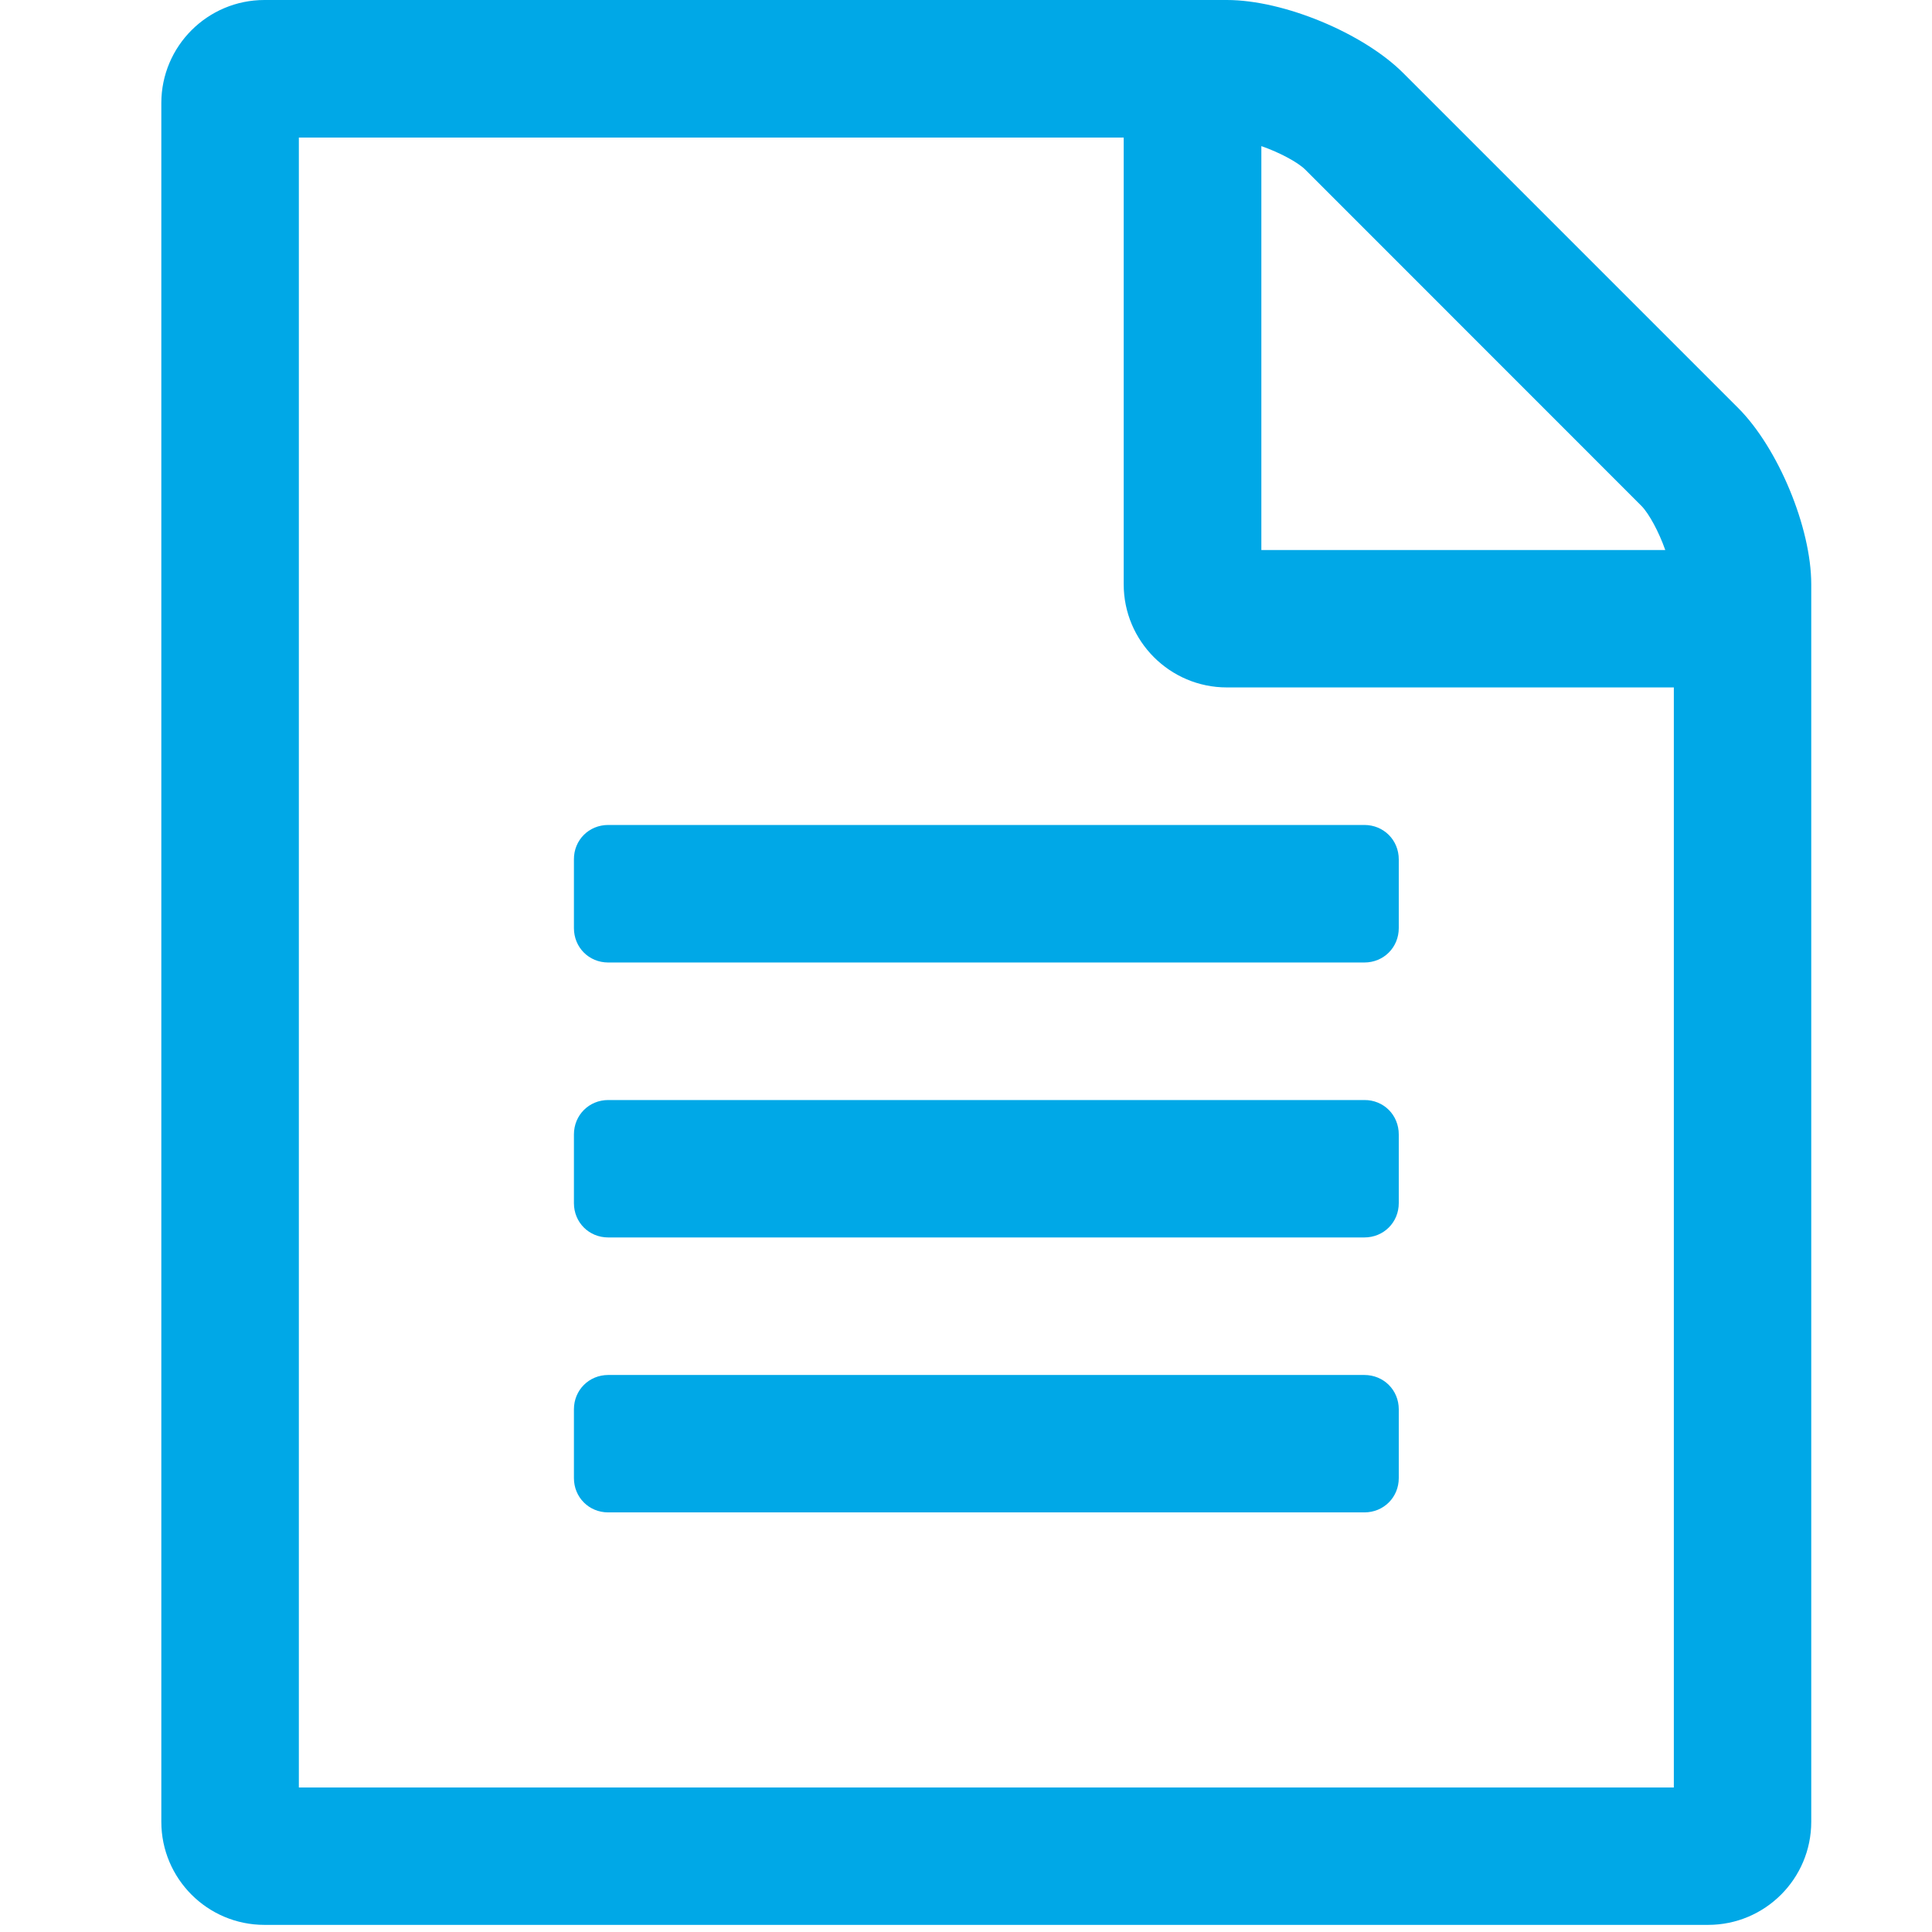
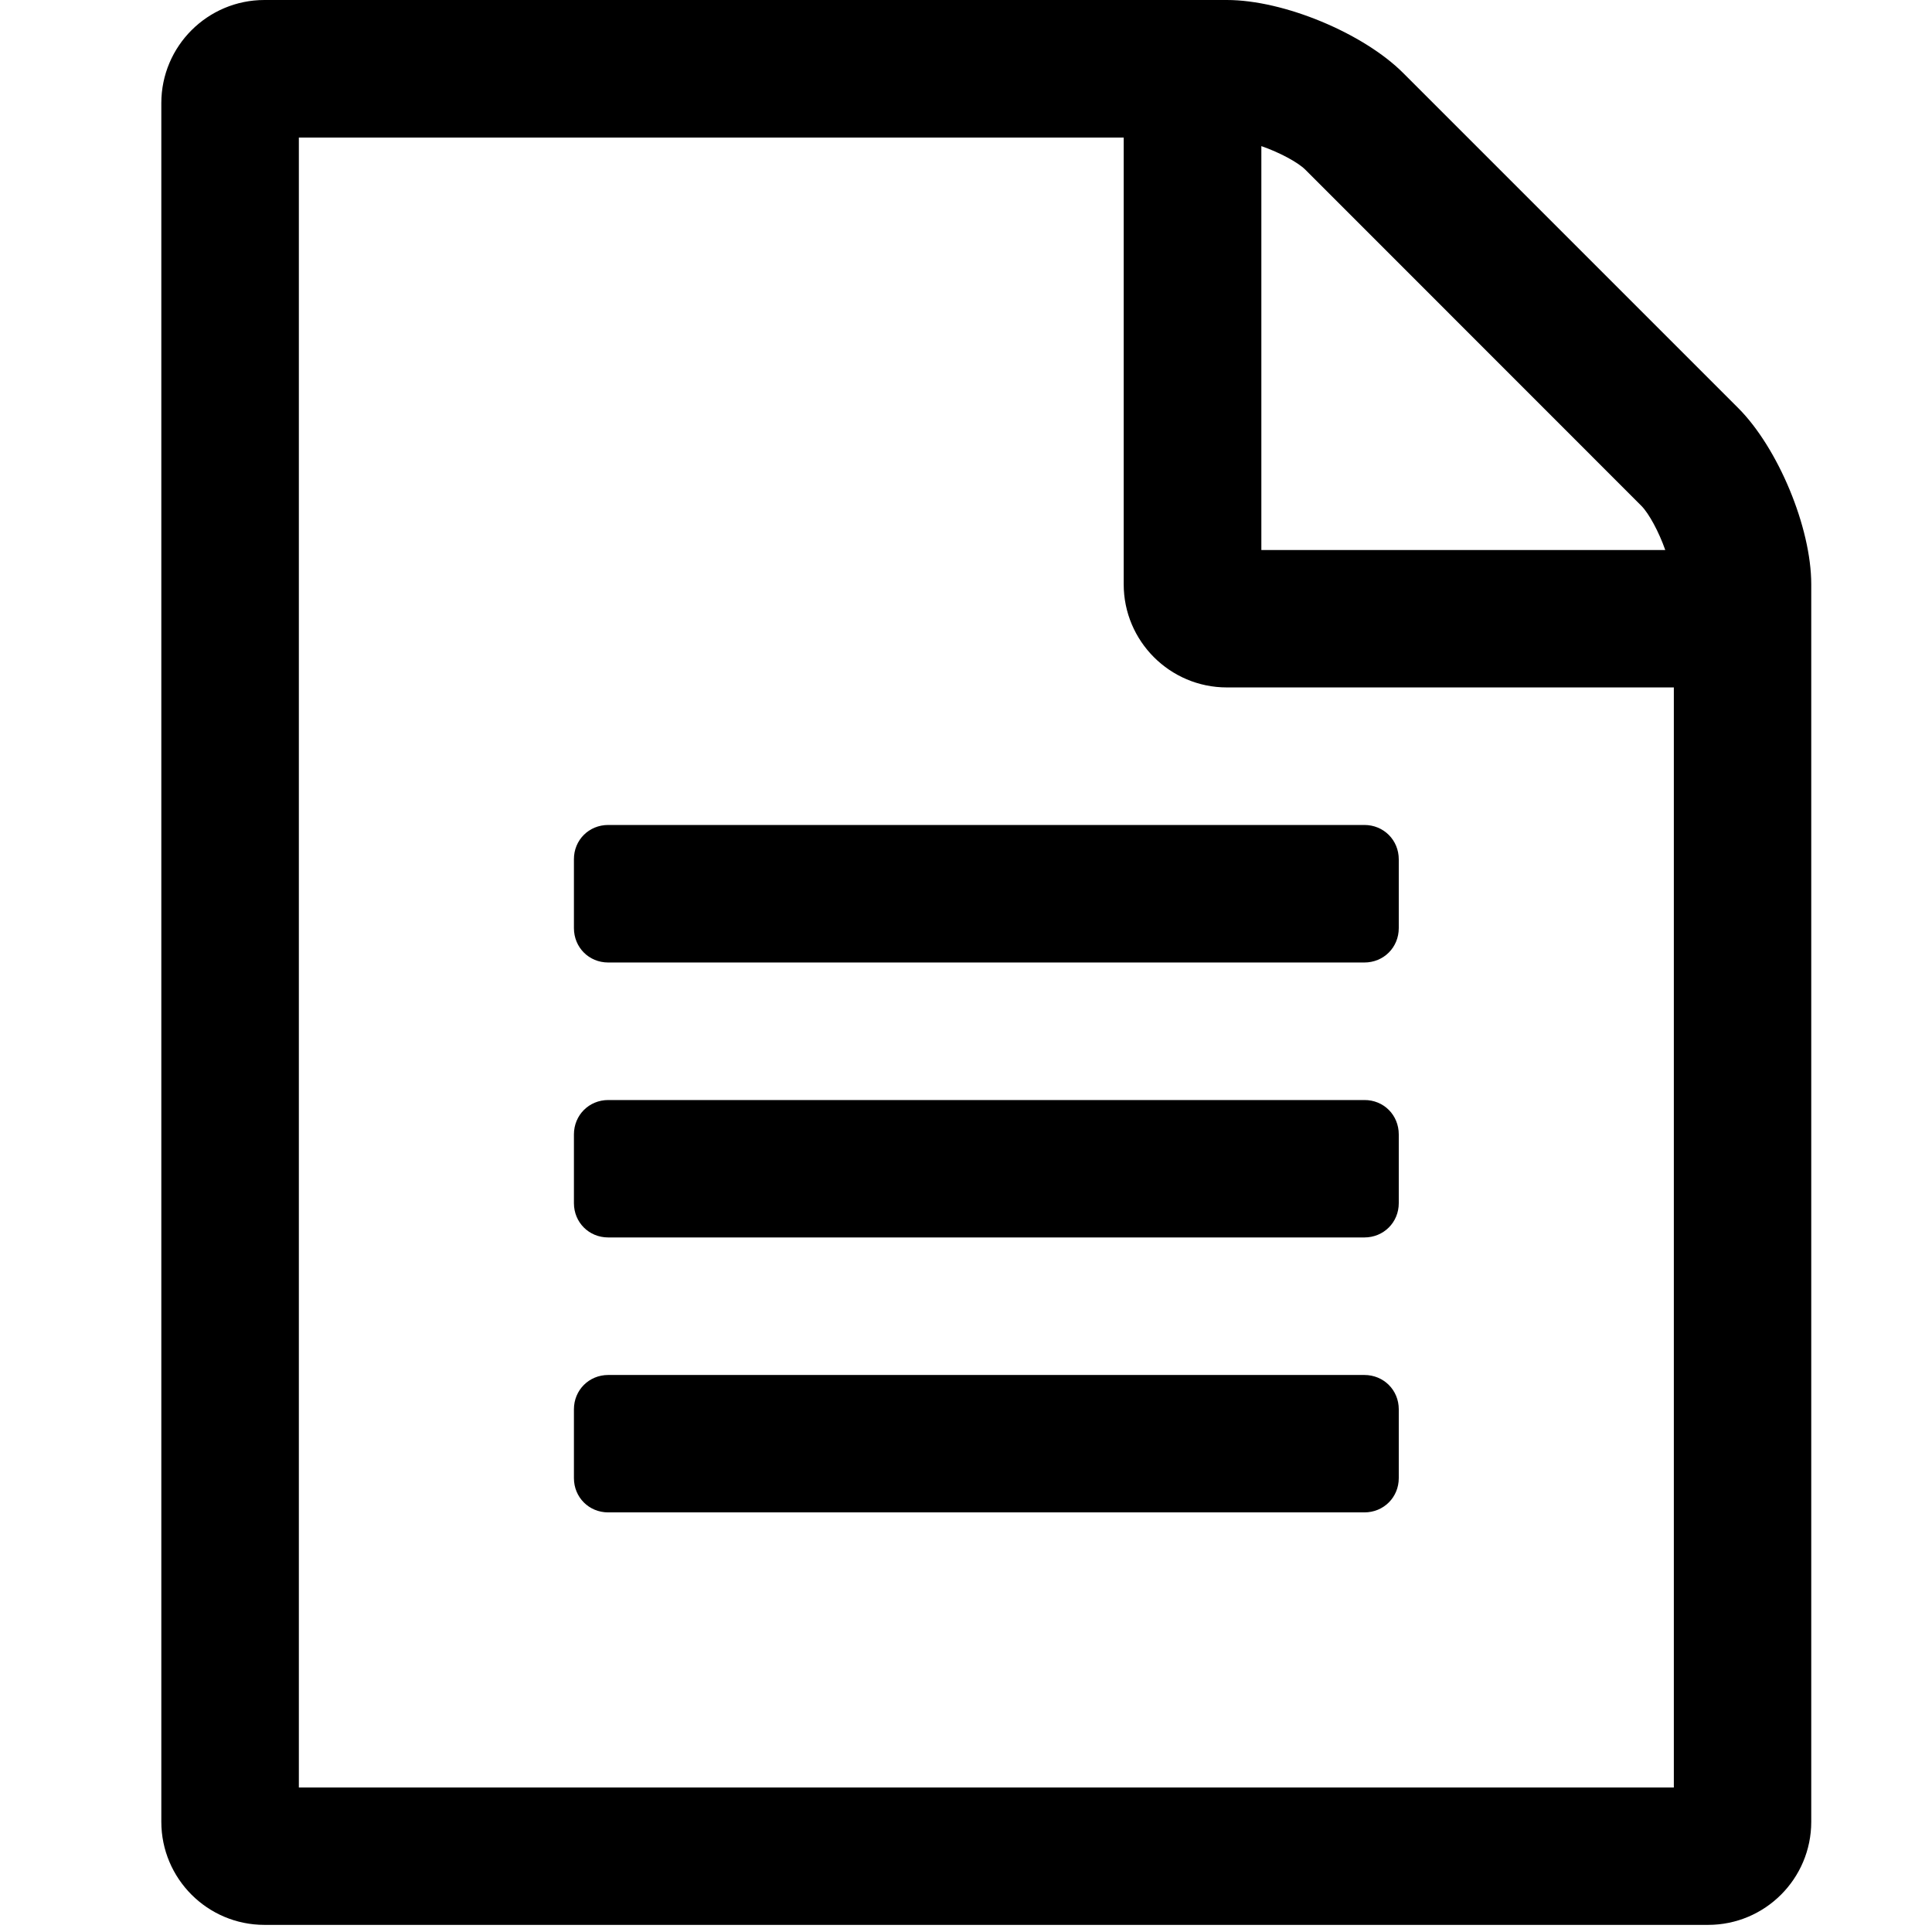
<svg xmlns="http://www.w3.org/2000/svg" version="1.1" id="Layer_1" x="0px" y="0px" width="16px" height="16px" viewBox="0 0 16 16" enable-background="new 0 0 16 16" xml:space="preserve">
  <g>
    <g>
-       <path fill="#00A8E7" d="M15,4.839v10.248c0,0.472-0.383,0.854-0.854,0.854H2.19c-0.472,0-0.854-0.383-0.854-0.854V0.854    C1.336,0.382,1.719,0,2.19,0h7.97c0.473,0,1.131,0.275,1.461,0.605l2.775,2.775C14.725,3.71,15,4.368,15,4.839z M13.861,5.693    H10.16c-0.471,0-0.854-0.383-0.854-0.854V1.139H2.475v13.664h11.387V5.693z M5.037,6.832h6.262c0.16,0,0.285,0.125,0.285,0.285    v0.569c0,0.16-0.125,0.285-0.285,0.285H5.037c-0.16,0-0.284-0.125-0.284-0.285V7.117C4.752,6.957,4.877,6.832,5.037,6.832z     M11.584,9.395v0.569c0,0.159-0.125,0.284-0.285,0.284H5.037c-0.16,0-0.284-0.125-0.284-0.284V9.395    c0-0.16,0.125-0.285,0.284-0.285h6.262C11.459,9.109,11.584,9.234,11.584,9.395z M11.584,11.671v0.57    c0,0.159-0.125,0.284-0.285,0.284H5.037c-0.16,0-0.284-0.125-0.284-0.284v-0.57c0-0.159,0.125-0.284,0.284-0.284h6.262    C11.459,11.387,11.584,11.512,11.584,11.671z M10.445,4.555h3.346c-0.053-0.151-0.135-0.302-0.197-0.365l-2.783-2.784    c-0.062-0.062-0.213-0.143-0.365-0.196V4.555z" />
+       <path d="M15,4.839v10.248c0,0.472-0.383,0.854-0.854,0.854H2.19c-0.472,0-0.854-0.383-0.854-0.854V0.854    C1.336,0.382,1.719,0,2.19,0h7.97c0.473,0,1.131,0.275,1.461,0.605l2.775,2.775C14.725,3.71,15,4.368,15,4.839z M13.861,5.693    H10.16c-0.471,0-0.854-0.383-0.854-0.854V1.139H2.475v13.664h11.387V5.693z M5.037,6.832h6.262c0.16,0,0.285,0.125,0.285,0.285    v0.569c0,0.16-0.125,0.285-0.285,0.285H5.037c-0.16,0-0.284-0.125-0.284-0.285V7.117C4.752,6.957,4.877,6.832,5.037,6.832z     M11.584,9.395v0.569c0,0.159-0.125,0.284-0.285,0.284H5.037c-0.16,0-0.284-0.125-0.284-0.284V9.395    c0-0.16,0.125-0.285,0.284-0.285h6.262C11.459,9.109,11.584,9.234,11.584,9.395z M11.584,11.671v0.57    c0,0.159-0.125,0.284-0.285,0.284H5.037c-0.16,0-0.284-0.125-0.284-0.284v-0.57c0-0.159,0.125-0.284,0.284-0.284h6.262    C11.459,11.387,11.584,11.512,11.584,11.671z M10.445,4.555h3.346c-0.053-0.151-0.135-0.302-0.197-0.365l-2.783-2.784    c-0.062-0.062-0.213-0.143-0.365-0.196V4.555z" />
    </g>
  </g>
</svg>
